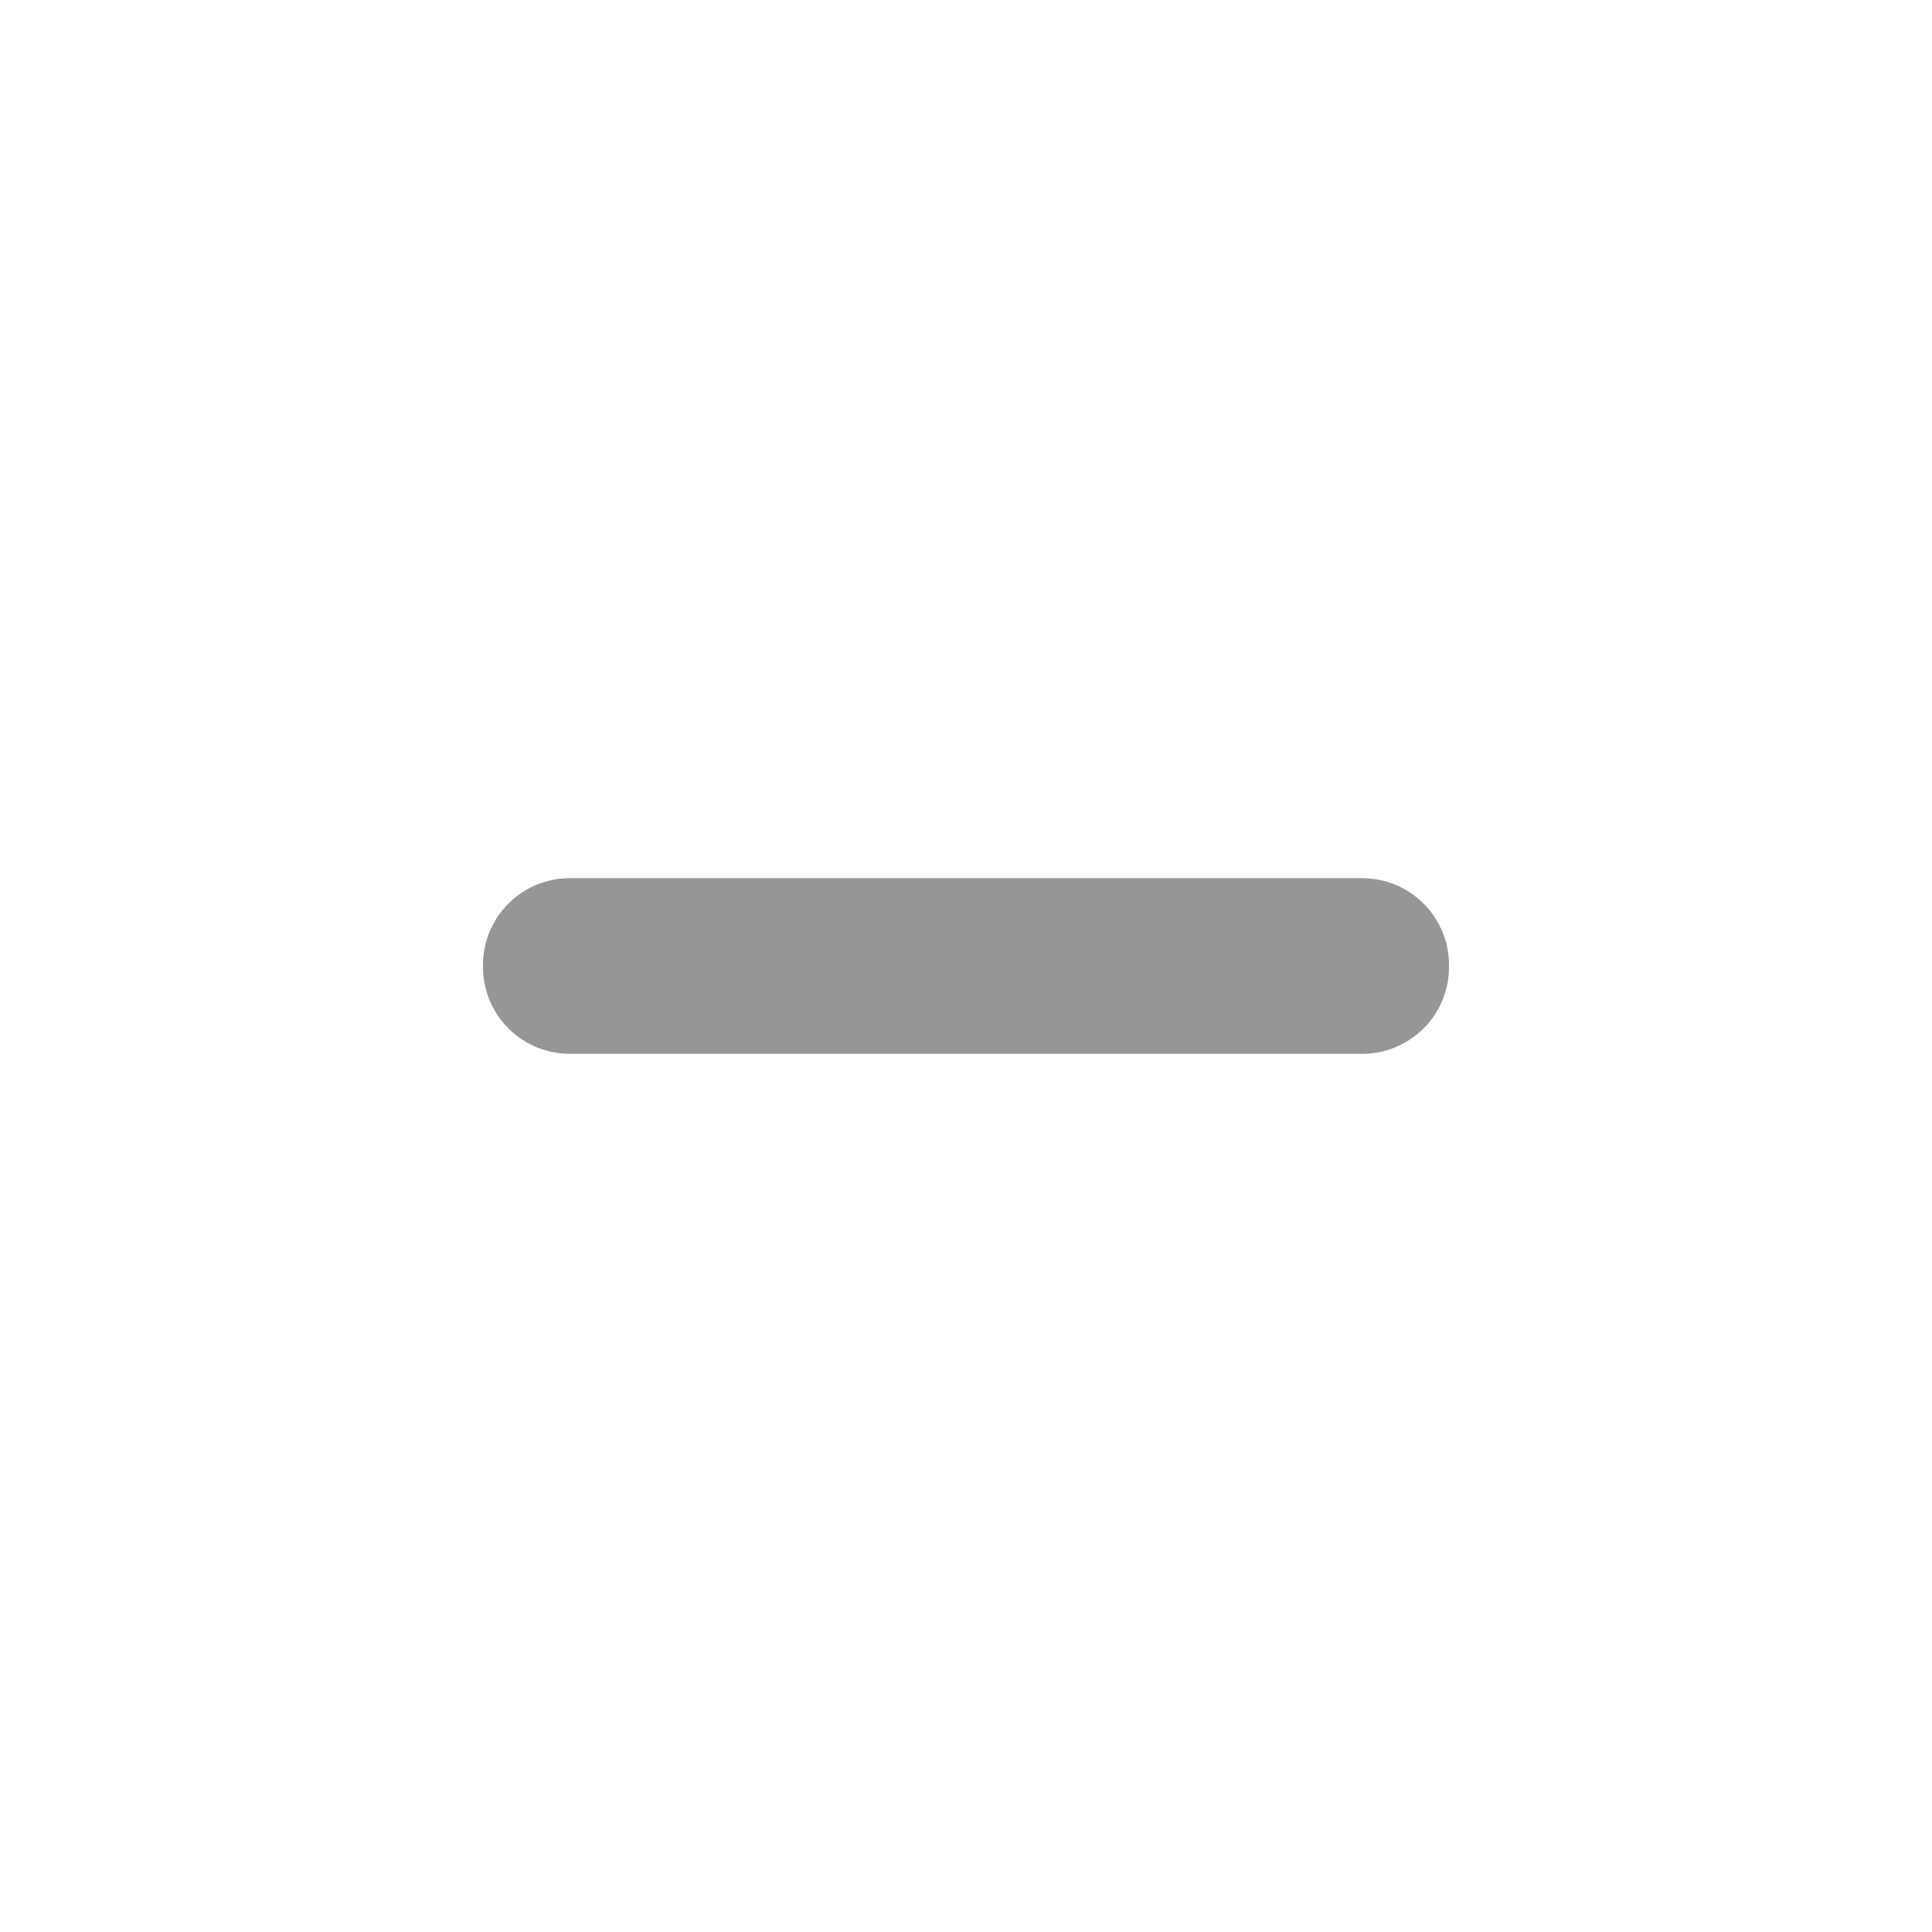
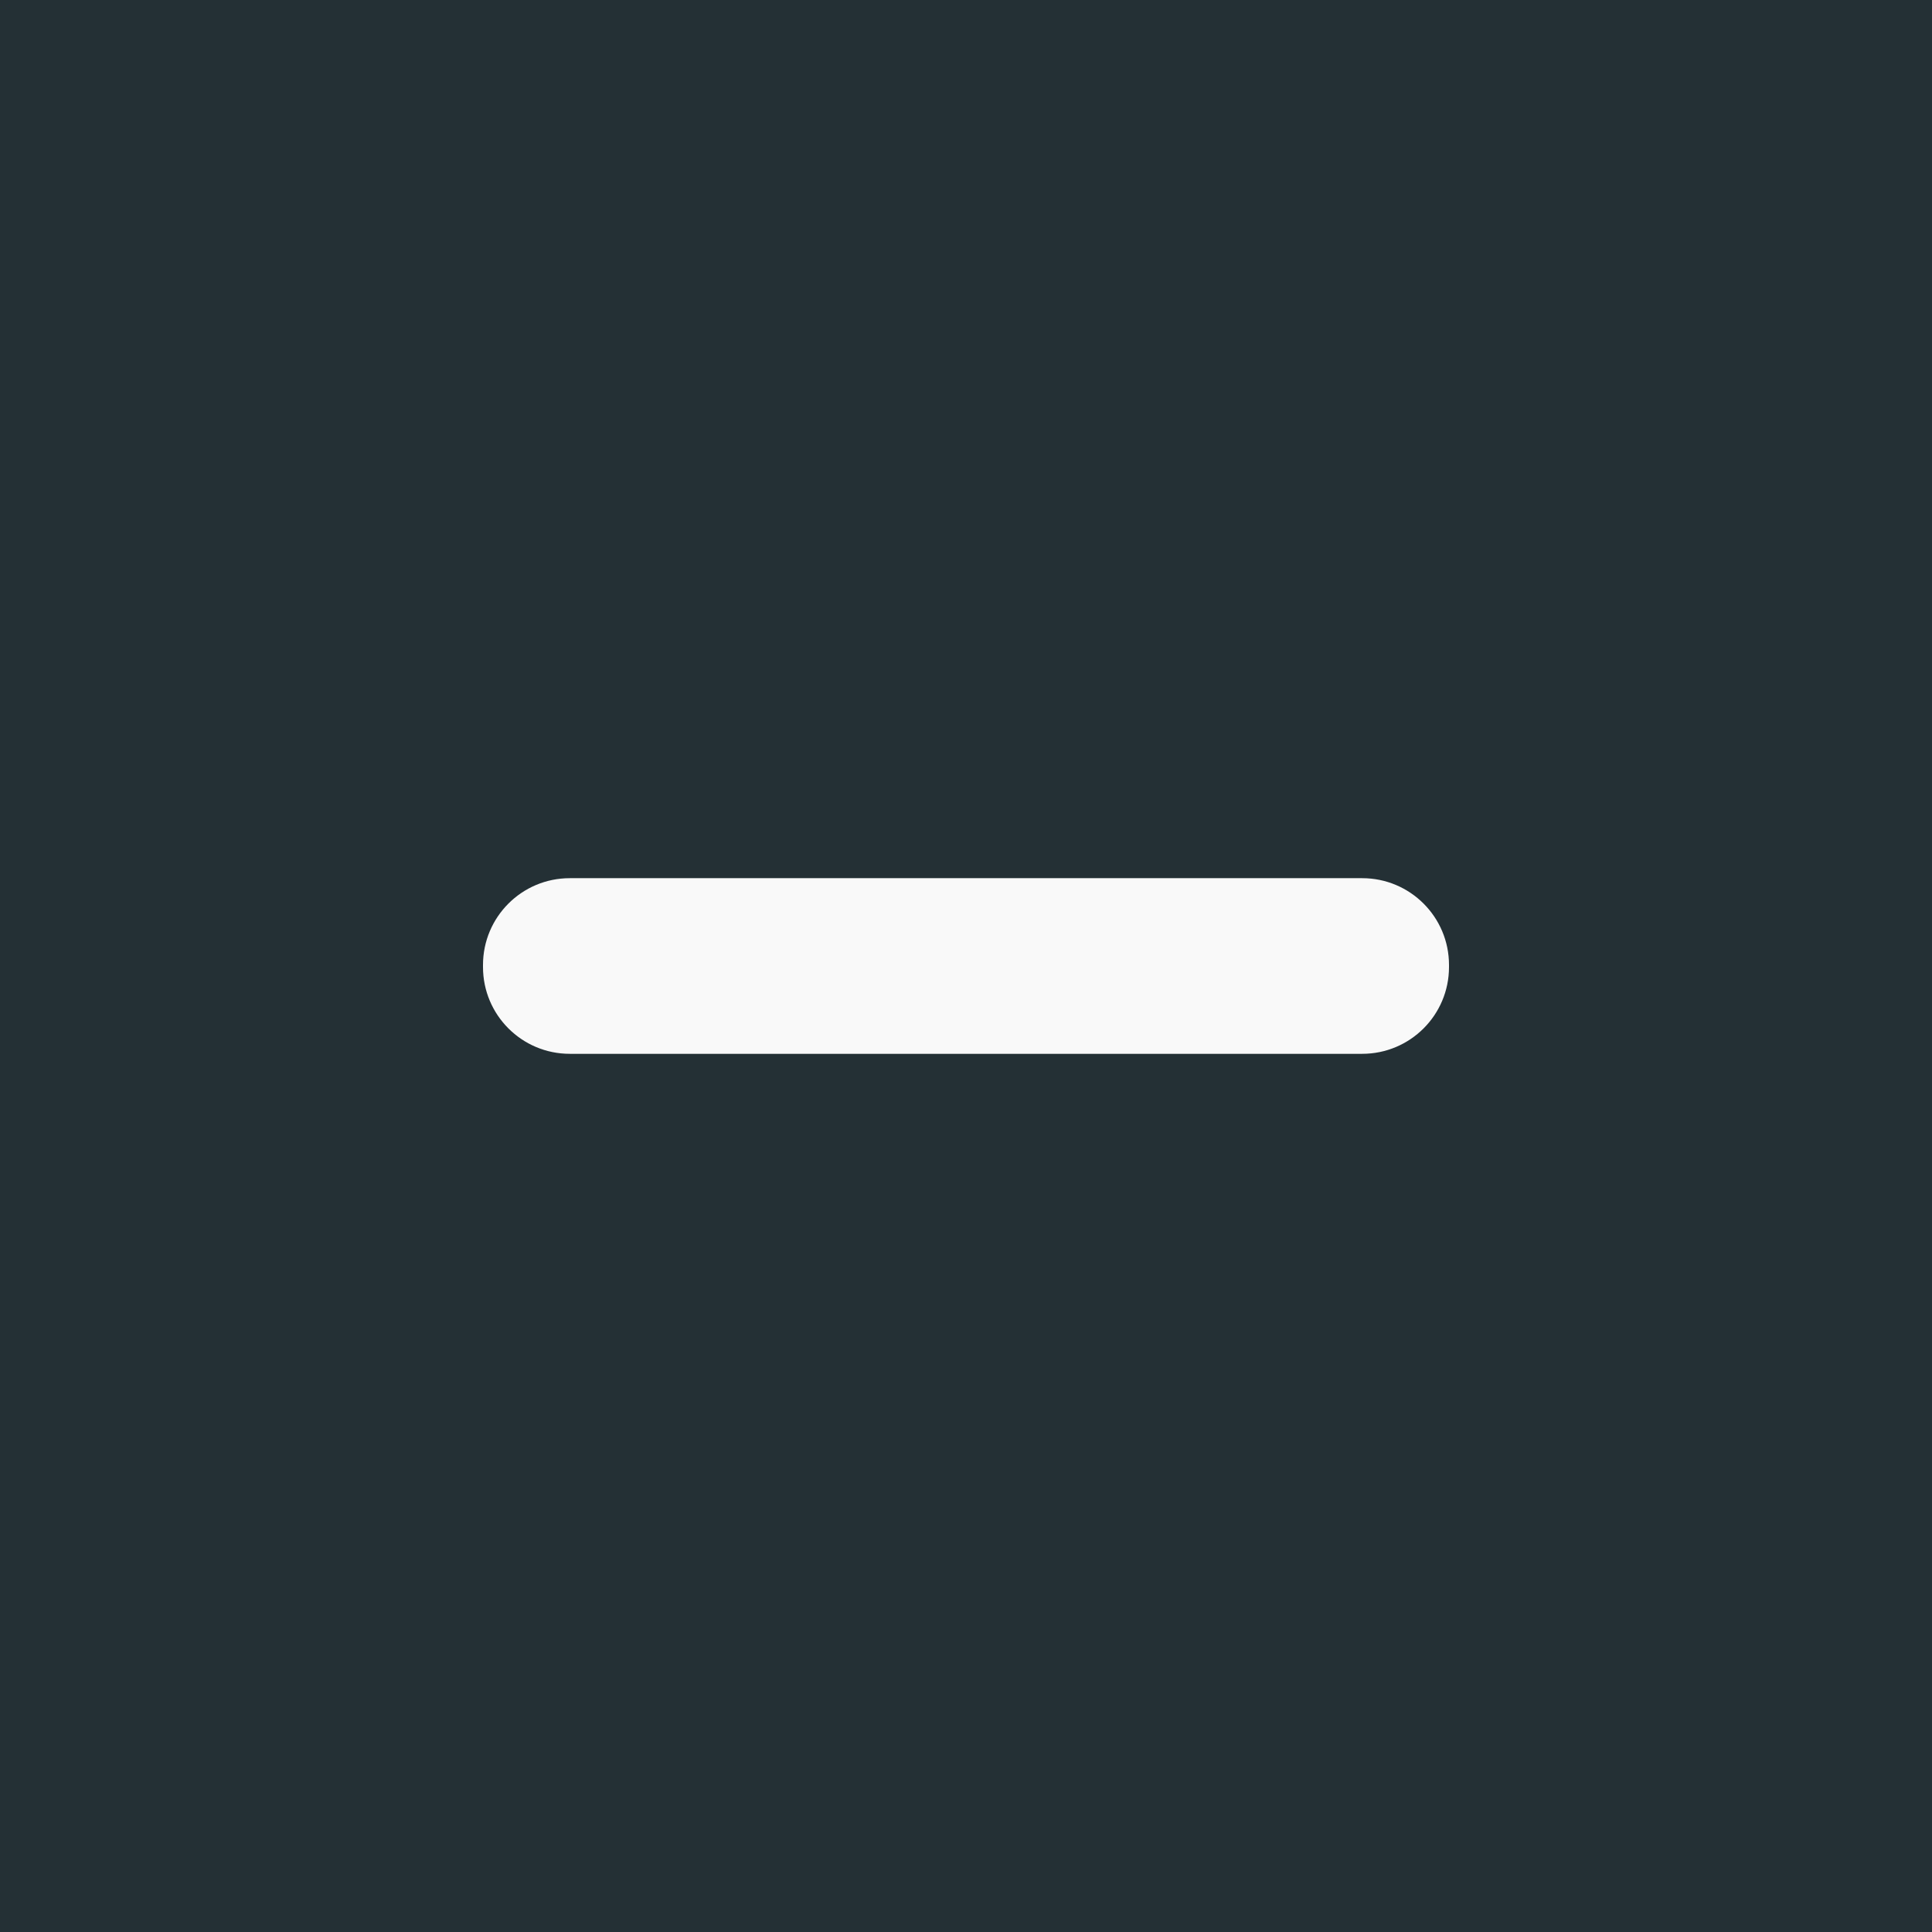
<svg xmlns="http://www.w3.org/2000/svg" viewBox="0 0 22 22" id="svg2" version="1.1">
  <defs id="defs16" />
  <g transform="translate(-553.72-583.12)" id="g4">
+     <rect style="fill:#243035;fill-opacity:1;stroke:none;stroke-width:1;stroke-linecap:round;stroke-linejoin:miter;stroke-miterlimit:4;stroke-dasharray:none;stroke-opacity:1" id="rect1367" width="22" height="22" x="553.72" y="583.12" />
    <g fill="#4d4d4d" id="g8" />
-     <rect style="fill:#969696;fill-opacity:1;stroke:none;stroke-width:2.774;stroke-linecap:round;stroke-linejoin:round;stroke-miterlimit:4;stroke-dasharray:none;stroke-opacity:1;paint-order:normal" id="rect4503" width="11" height="2" x="559.22" y="593.12" ry="0.988" />
+     <rect style="fill:#f9f9f9;fill-opacity:1;stroke:none;stroke-width:2.774;stroke-linecap:round;stroke-linejoin:round;stroke-miterlimit:4;stroke-dasharray:none;stroke-opacity:1;paint-order:normal" id="rect4503" width="11" height="2" x="559.22" y="593.12" ry="0.988" />
  </g>
</svg>
